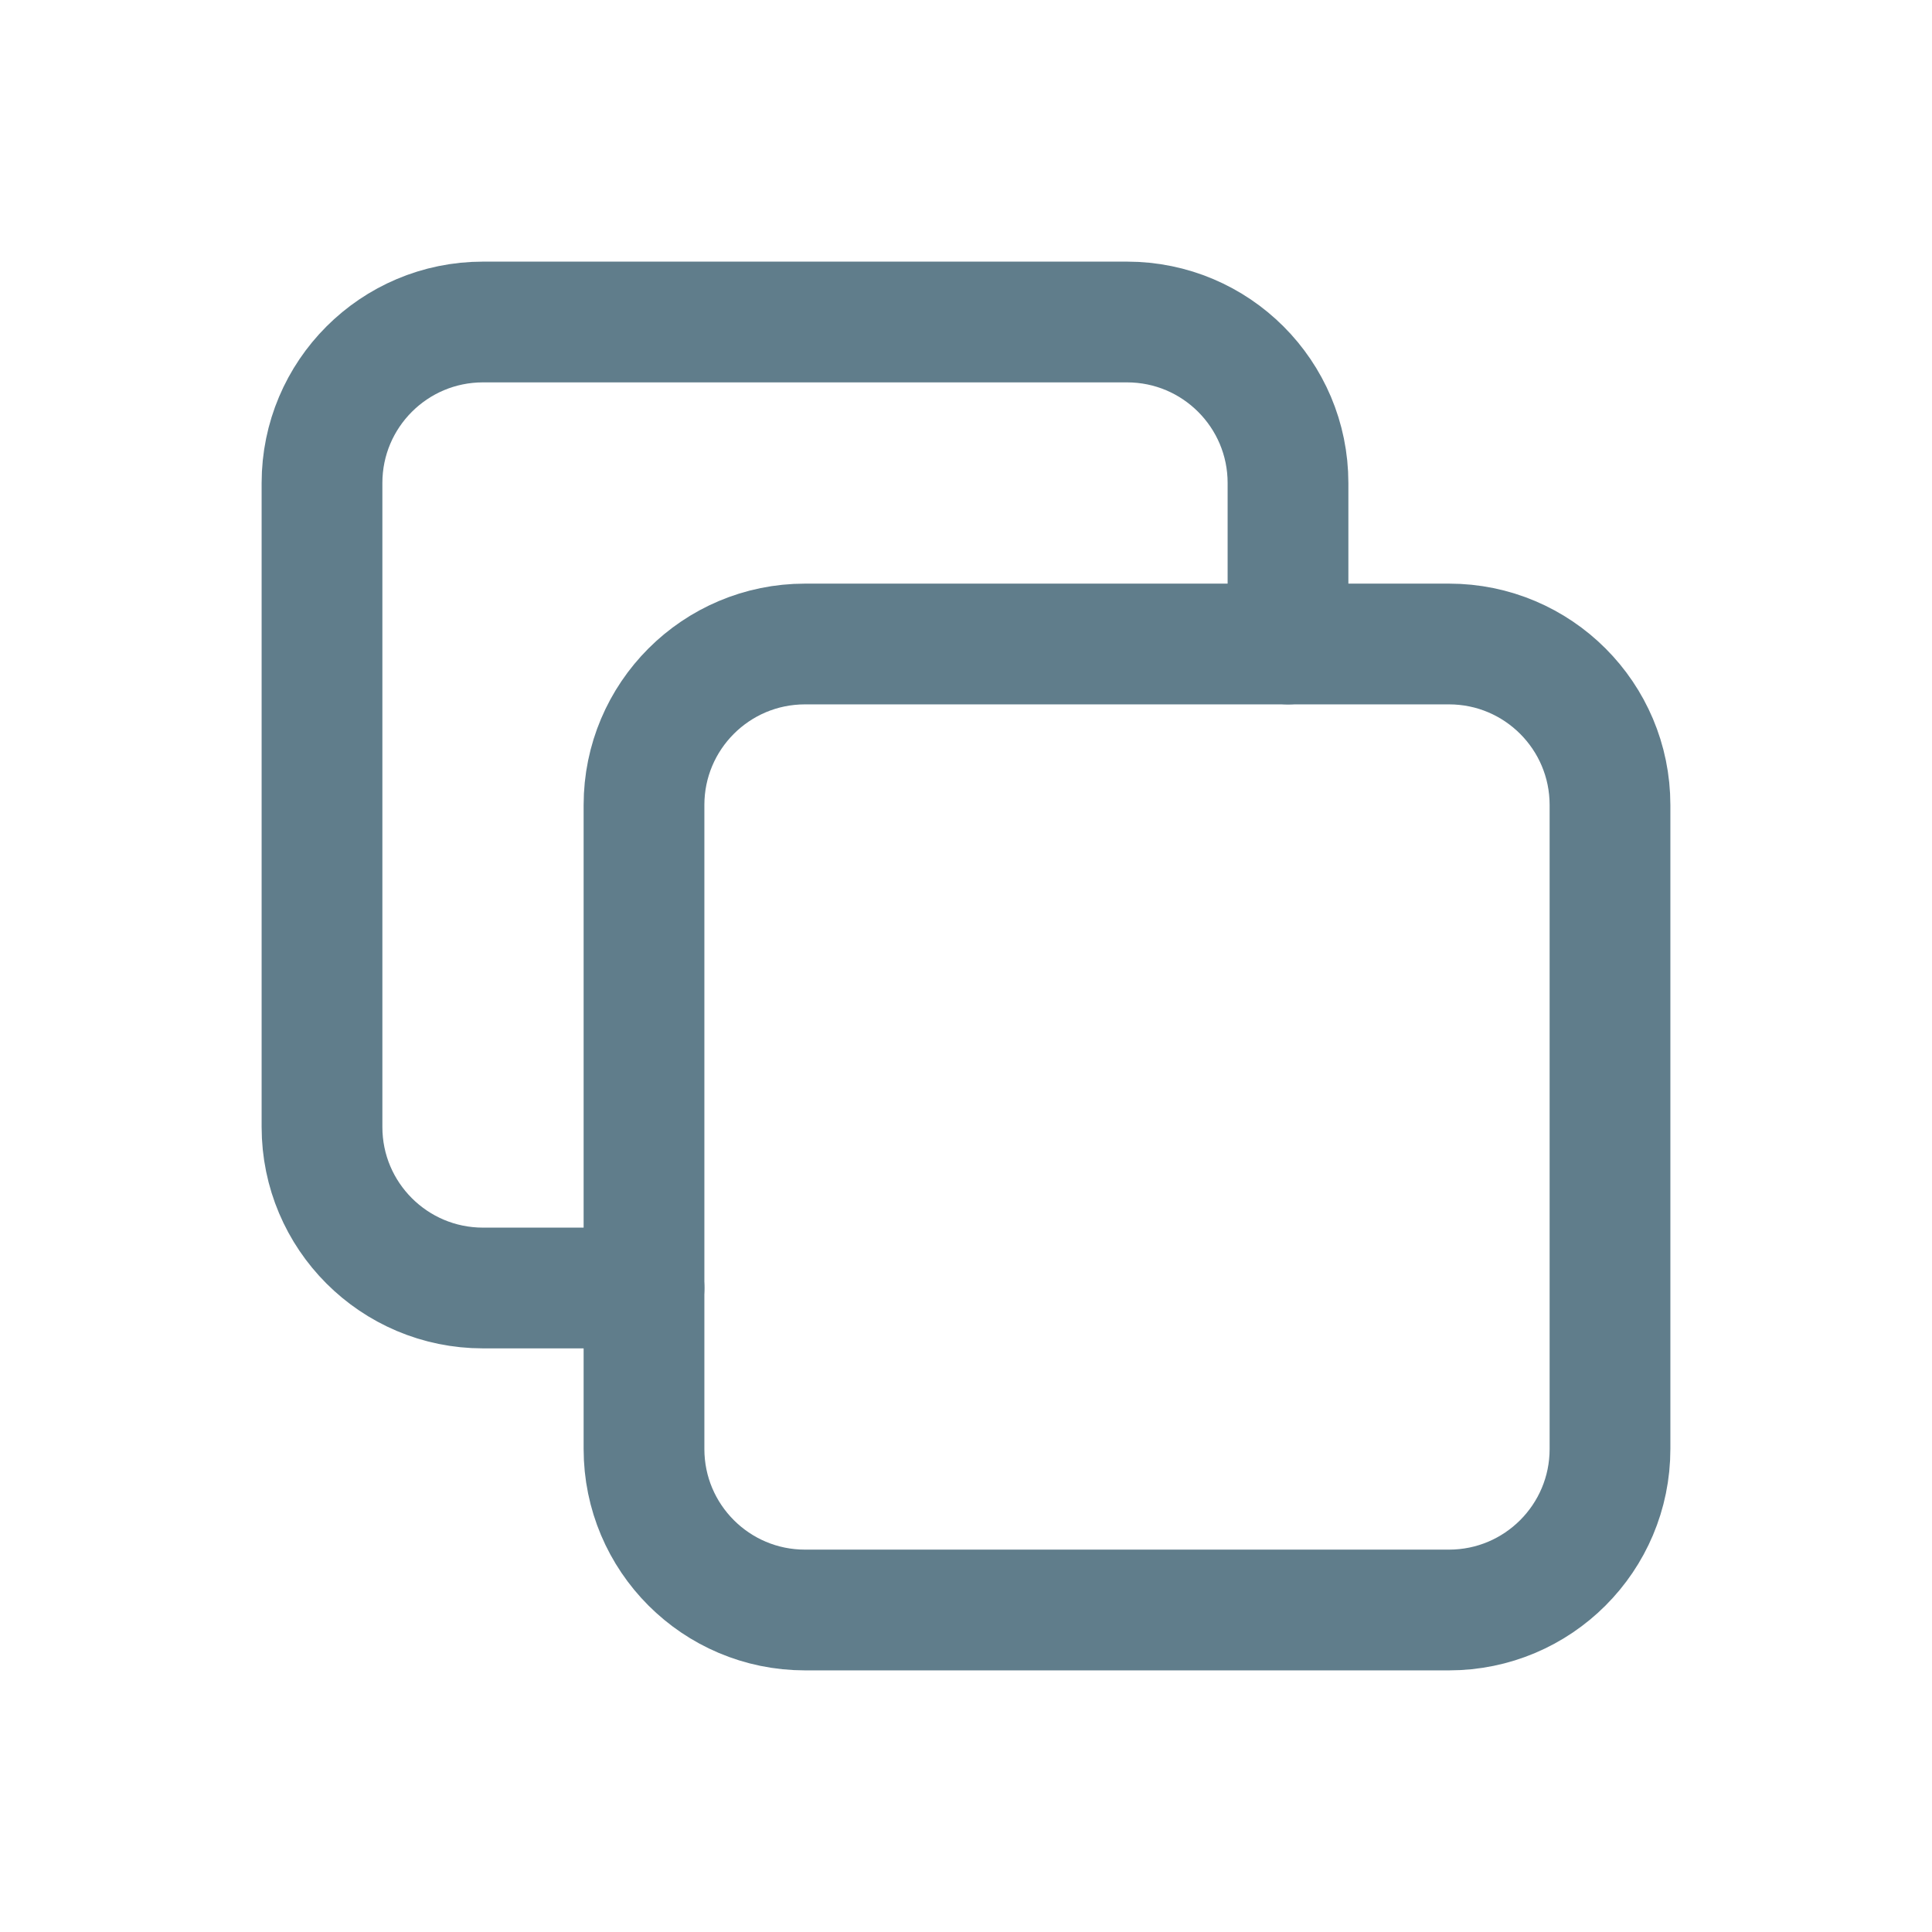
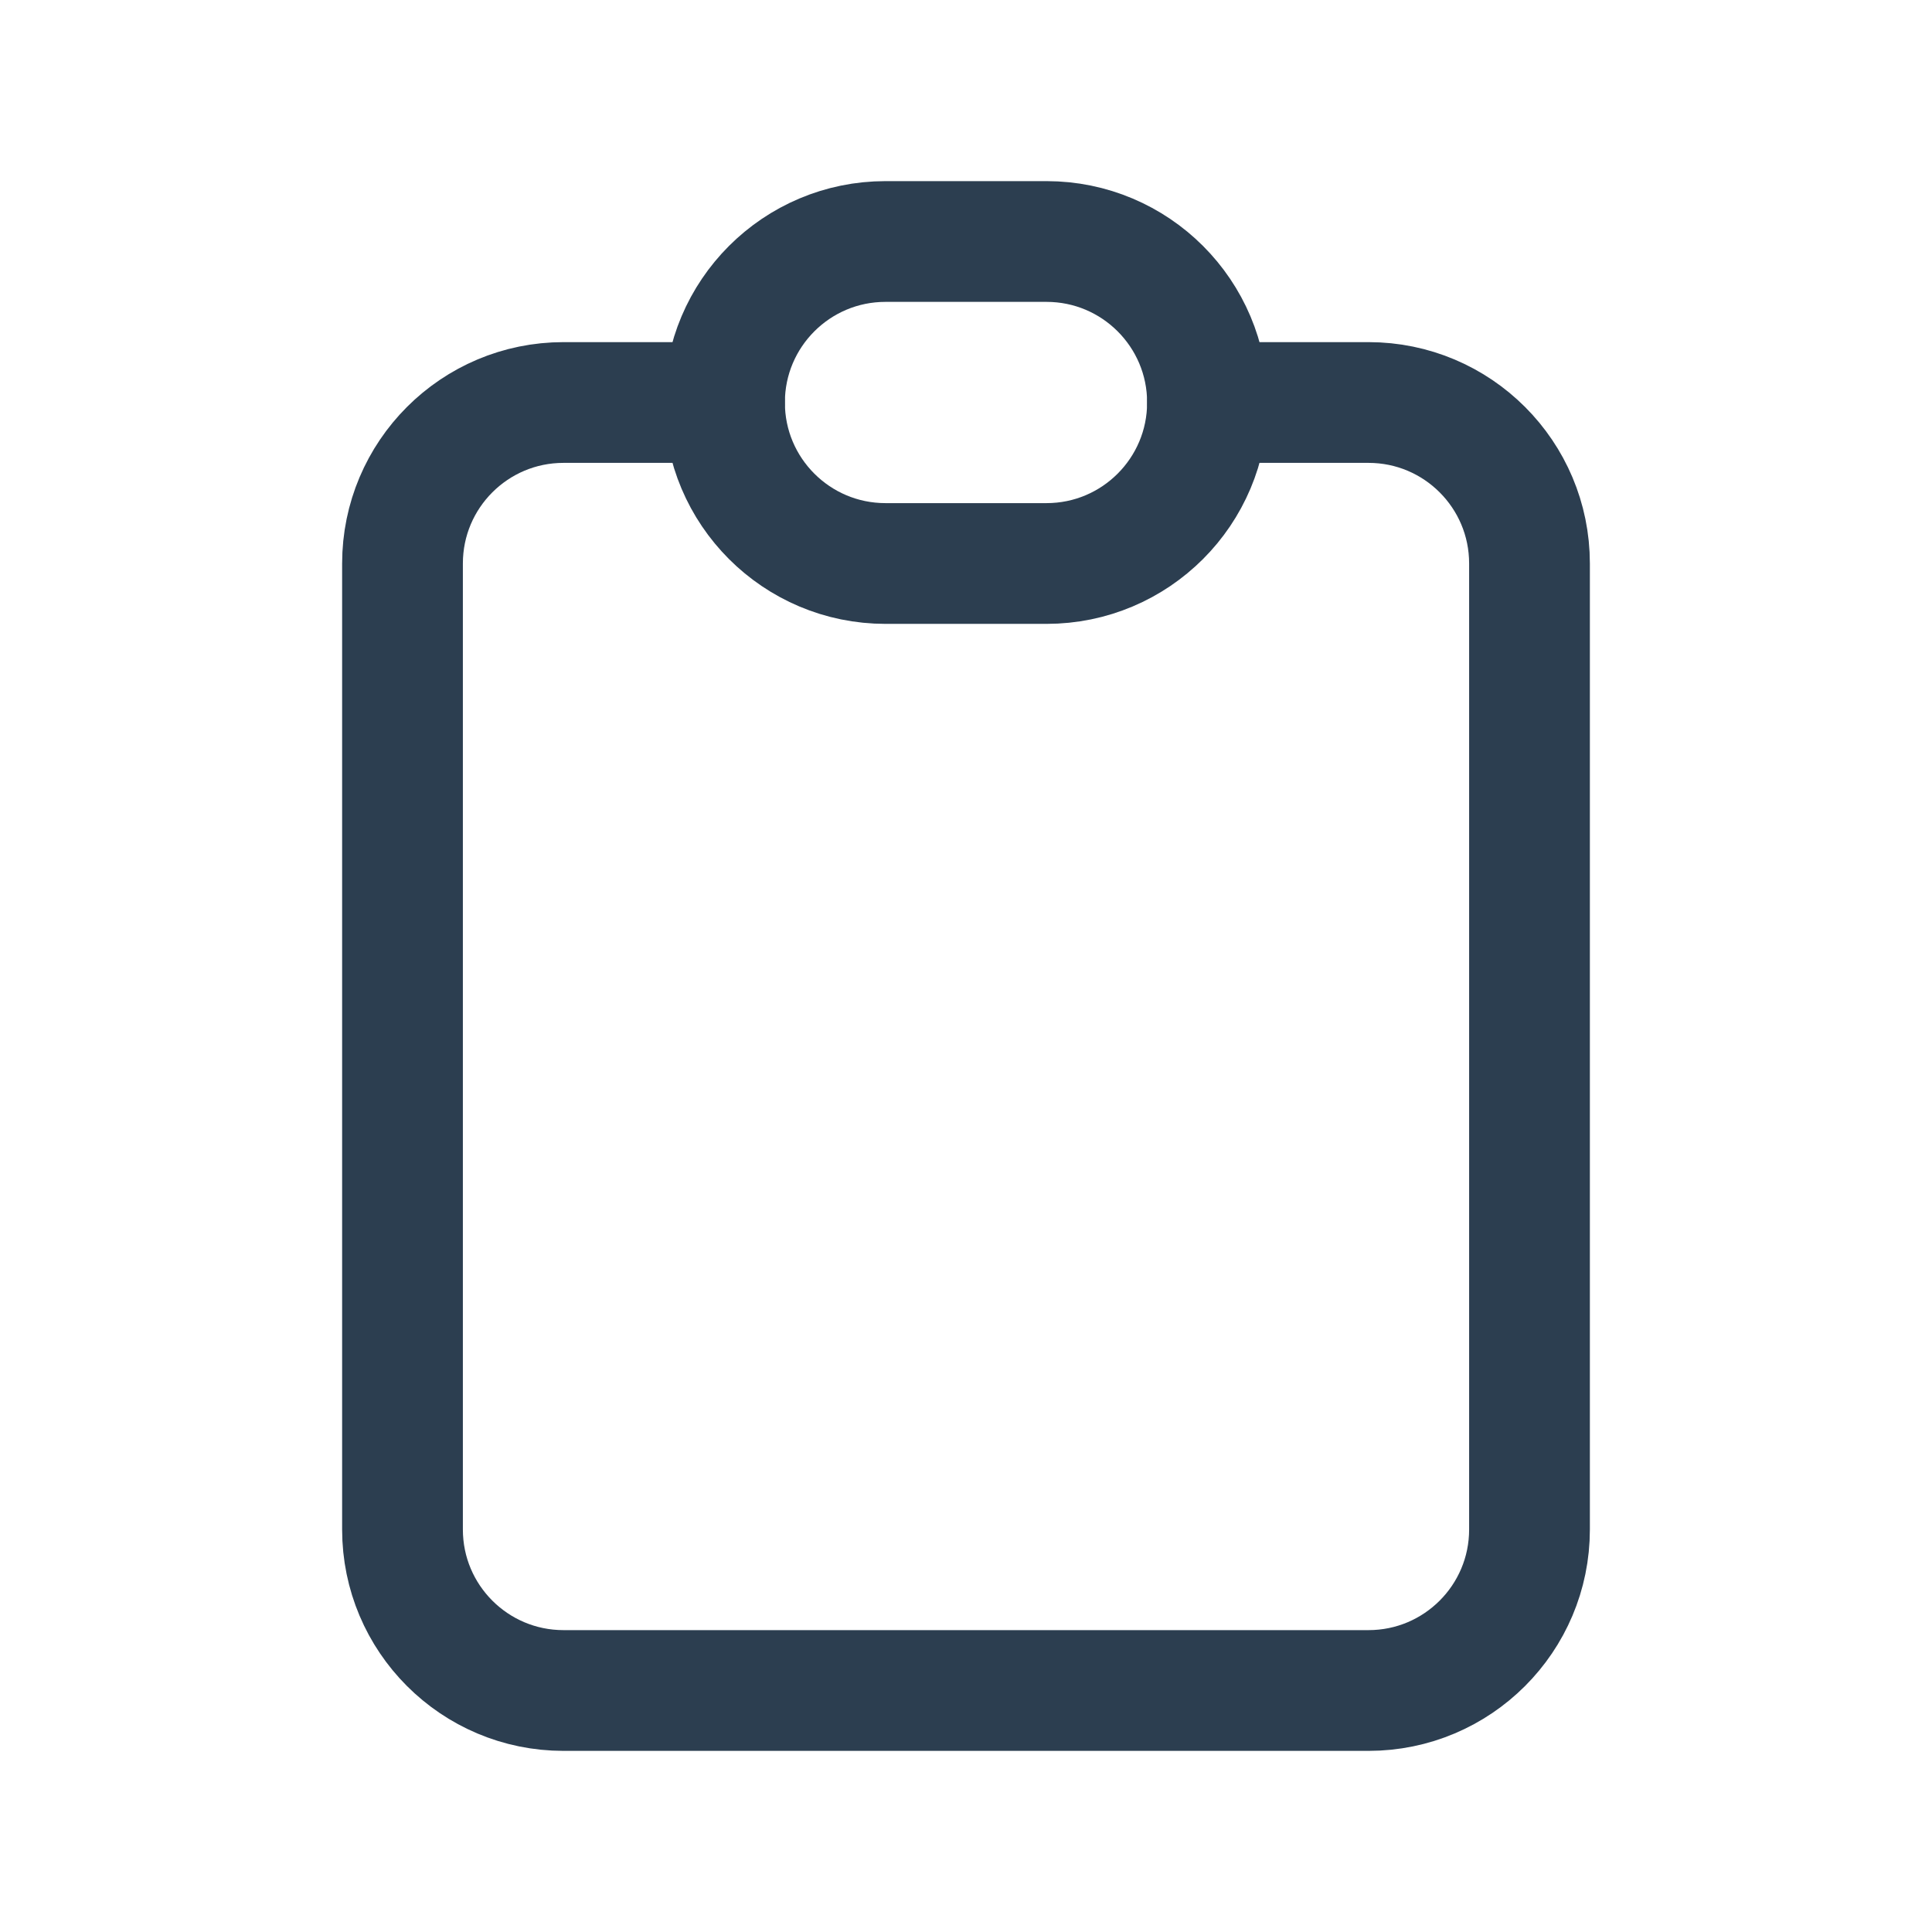
- <svg xmlns="http://www.w3.org/2000/svg" width="24" height="24" viewBox="0 0 24 24" stroke-width="1.5" stroke="#607D8B" fill="none" stroke-linecap="round" stroke-linejoin="round">
+ <svg xmlns="http://www.w3.org/2000/svg" class="icon icon-tabler icon-tabler-clipboard" width="44" height="44" viewBox="0 0 24 24" stroke-width="1.5" stroke="#2c3e50" fill="none" stroke-linecap="round" stroke-linejoin="round">
  <path stroke="none" d="M0 0h24v24H0z" fill="none" />
-   <rect x="8" y="8" width="12" height="12" rx="2" />
-   <path d="M16 8v-2a2 2 0 0 0 -2 -2h-8a2 2 0 0 0 -2 2v8a2 2 0 0 0 2 2h2" />
+   <path d="M9 5h-2a2 2 0 0 0 -2 2v12a2 2 0 0 0 2 2h10a2 2 0 0 0 2 -2v-12a2 2 0 0 0 -2 -2h-2" />
+   <rect x="9" y="3" width="6" height="4" rx="2" />
</svg>
